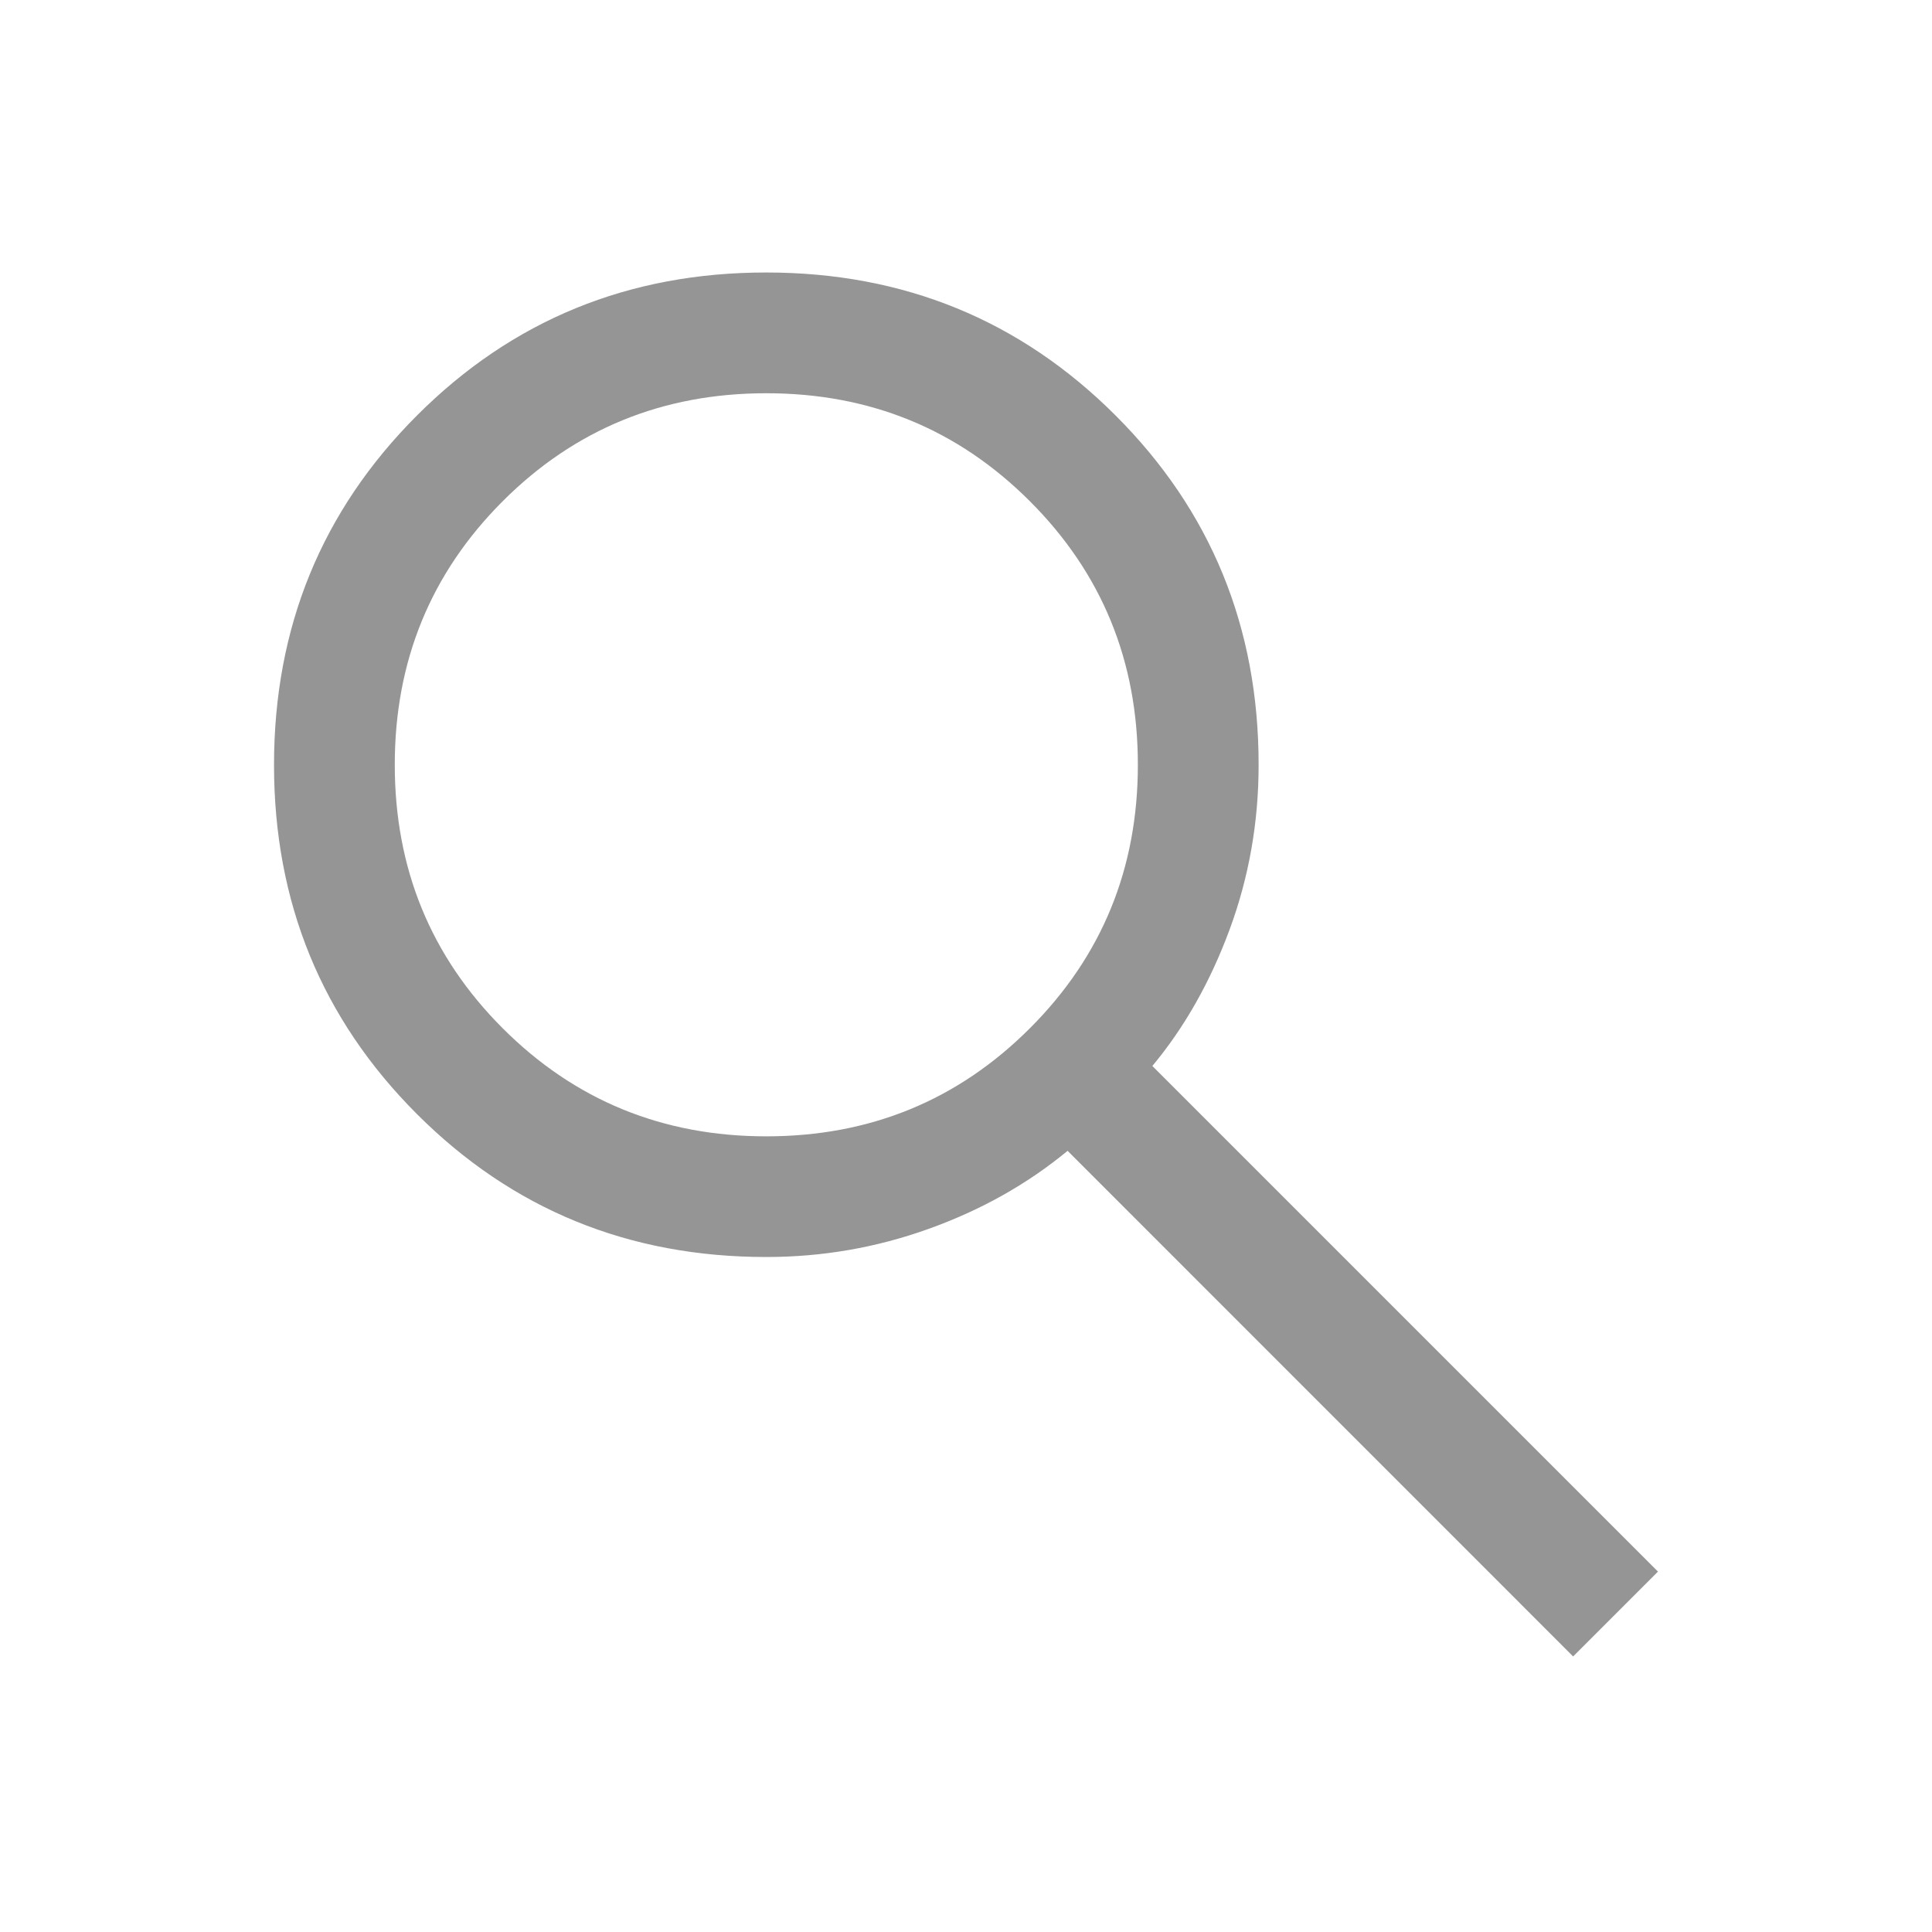
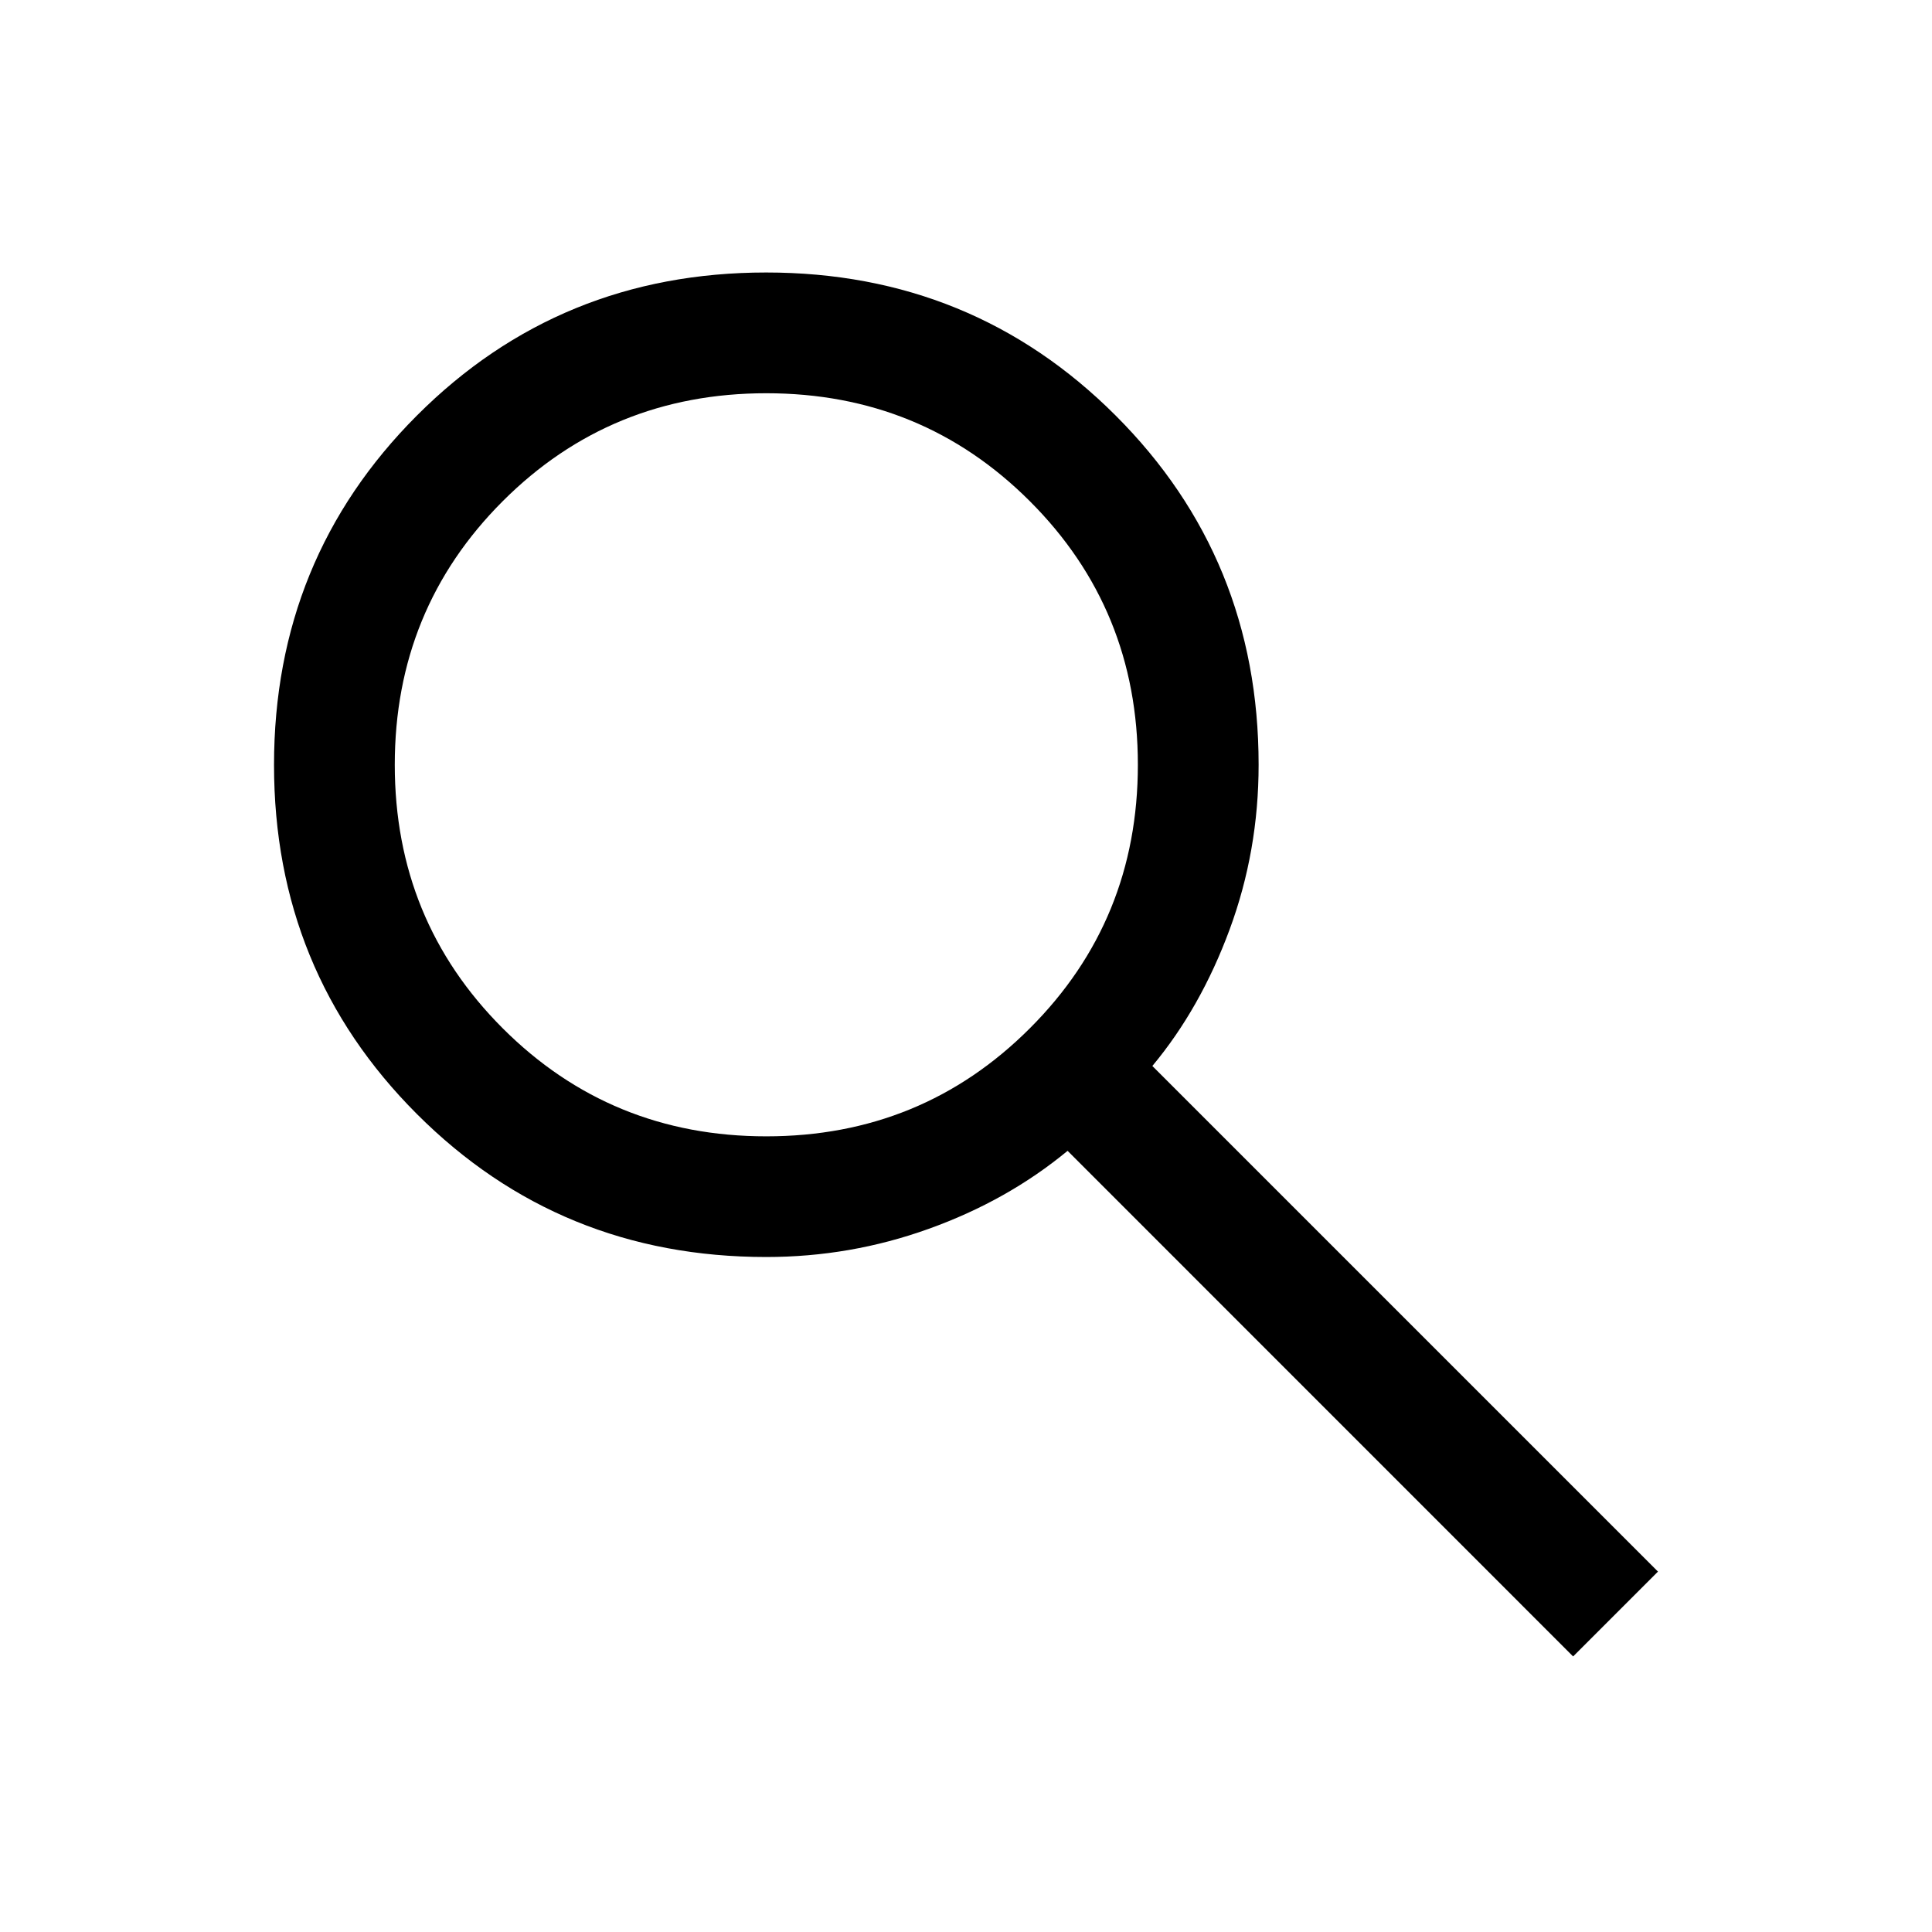
- <svg xmlns="http://www.w3.org/2000/svg" width="24" height="24" viewBox="0 0 24 24" fill="none">
-   <mask id="mask0_453_1891" style="mask-type:alpha" maskUnits="userSpaceOnUse" x="0" y="0" width="24" height="24">
-     <rect width="24" height="24" fill="#B3B3B3" />
-   </mask>
-   <g mask="url(#mask0_453_1891)">
-     <path d="M19.542 20.577L13.262 14.296C12.762 14.709 12.187 15.032 11.537 15.265C10.887 15.499 10.214 15.615 9.519 15.615C7.81 15.615 6.364 15.024 5.18 13.84C3.996 12.656 3.404 11.21 3.404 9.502C3.404 7.793 3.996 6.346 5.179 5.162C6.363 3.977 7.809 3.385 9.518 3.385C11.226 3.385 12.673 3.977 13.858 5.161C15.042 6.344 15.635 7.791 15.635 9.5C15.635 10.214 15.515 10.896 15.275 11.546C15.035 12.196 14.715 12.762 14.315 13.242L20.596 19.523L19.542 20.577ZM9.519 14.116C10.808 14.116 11.899 13.668 12.793 12.774C13.688 11.88 14.135 10.789 14.135 9.5C14.135 8.212 13.688 7.12 12.793 6.226C11.899 5.332 10.808 4.885 9.519 4.885C8.231 4.885 7.139 5.332 6.245 6.226C5.351 7.12 4.904 8.212 4.904 9.5C4.904 10.789 5.351 11.88 6.245 12.774C7.139 13.668 8.231 14.116 9.519 14.116Z" fill="#959595" />
+ <svg xmlns="http://www.w3.org/2000/svg" viewBox="0 0 24 24" fill="none">
+   <g id="search">
+     <mask id="mask0_668_2312" style="mask-type:alpha" maskUnits="userSpaceOnUse" x="0" y="0" width="24" height="24">
+       <rect id="Bounding box" width="24" height="24" fill="#B3B3B3" />
+     </mask>
+     <g mask="url(#mask0_668_2312)">
+       <path id="search_2" d="M19.542 20.577L13.262 14.296C12.762 14.709 12.187 15.032 11.537 15.265C10.887 15.499 10.214 15.615 9.519 15.615C7.81 15.615 6.364 15.024 5.18 13.84C3.996 12.656 3.404 11.21 3.404 9.502C3.404 7.793 3.996 6.346 5.179 5.162C6.363 3.977 7.809 3.385 9.518 3.385C11.226 3.385 12.673 3.977 13.858 5.161C15.042 6.344 15.635 7.791 15.635 9.5C15.635 10.214 15.515 10.896 15.275 11.546C15.035 12.196 14.715 12.762 14.315 13.242L20.596 19.523L19.542 20.577ZM9.519 14.116C10.808 14.116 11.899 13.668 12.793 12.774C13.688 11.88 14.135 10.789 14.135 9.5C14.135 8.212 13.688 7.12 12.793 6.226C11.899 5.332 10.808 4.885 9.519 4.885C8.231 4.885 7.139 5.332 6.245 6.226C5.351 7.12 4.904 8.212 4.904 9.5C4.904 10.789 5.351 11.88 6.245 12.774C7.139 13.668 8.231 14.116 9.519 14.116Z" fill="currentColor" />
+     </g>
  </g>
</svg>
